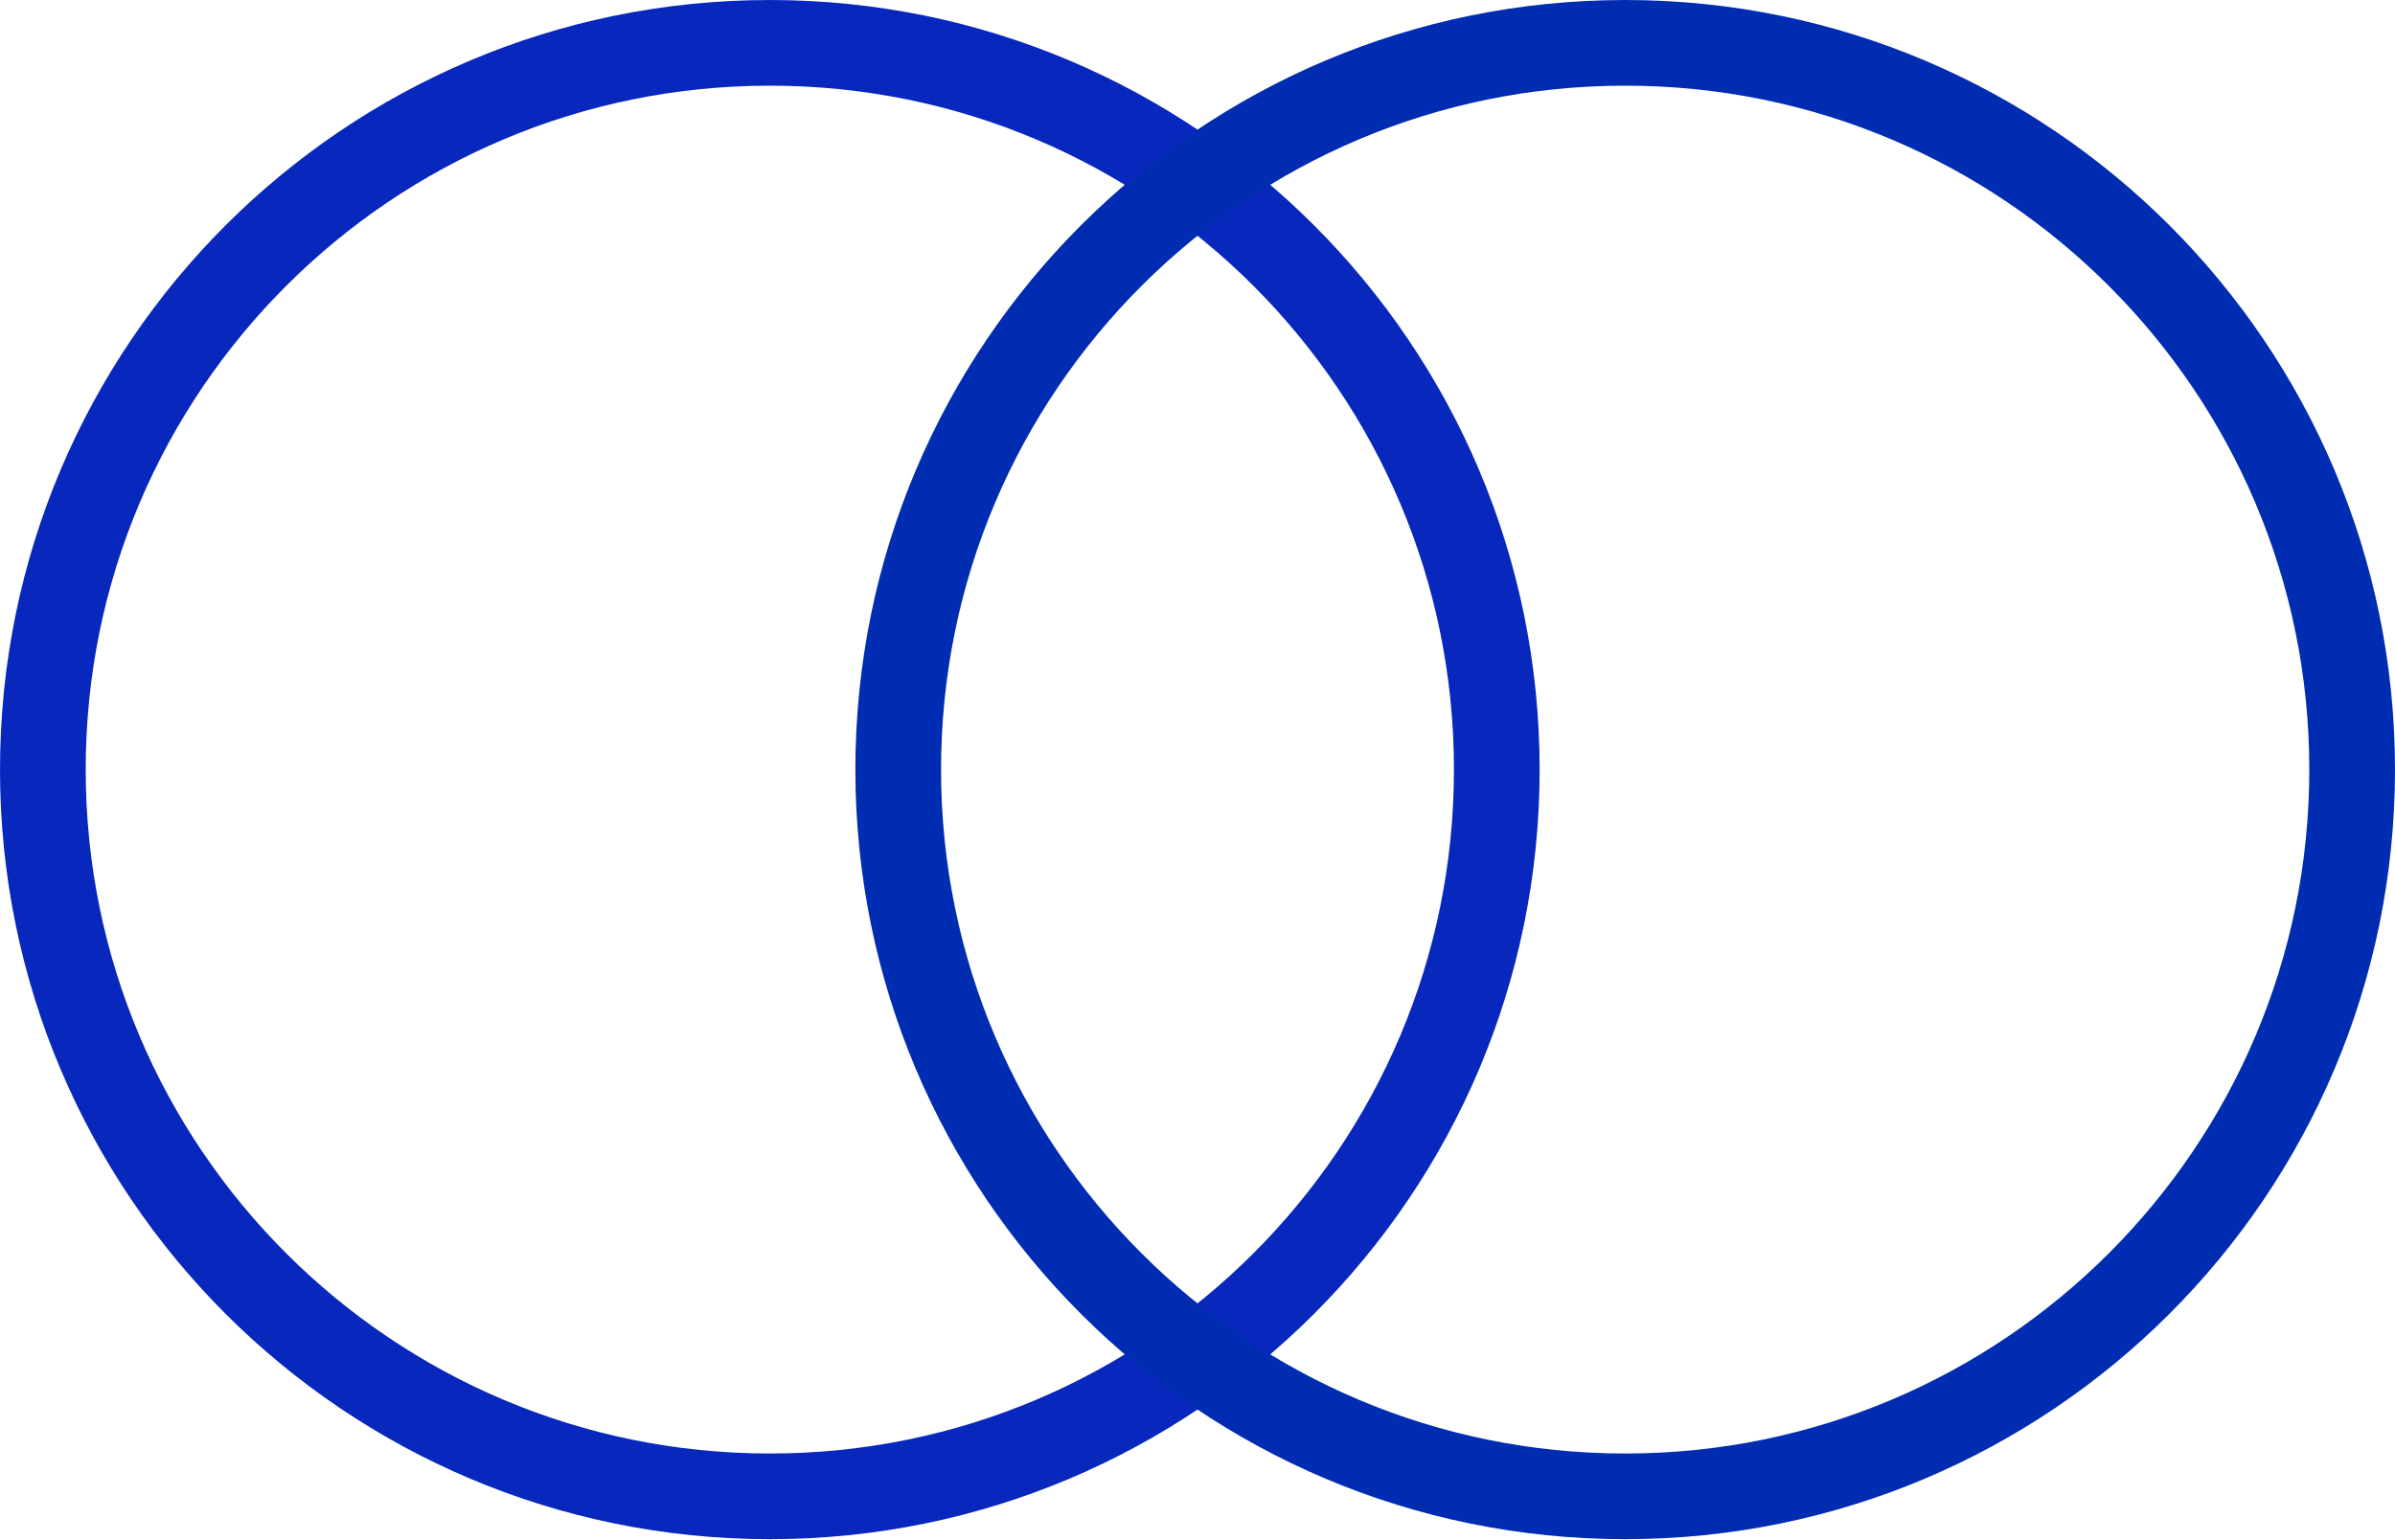
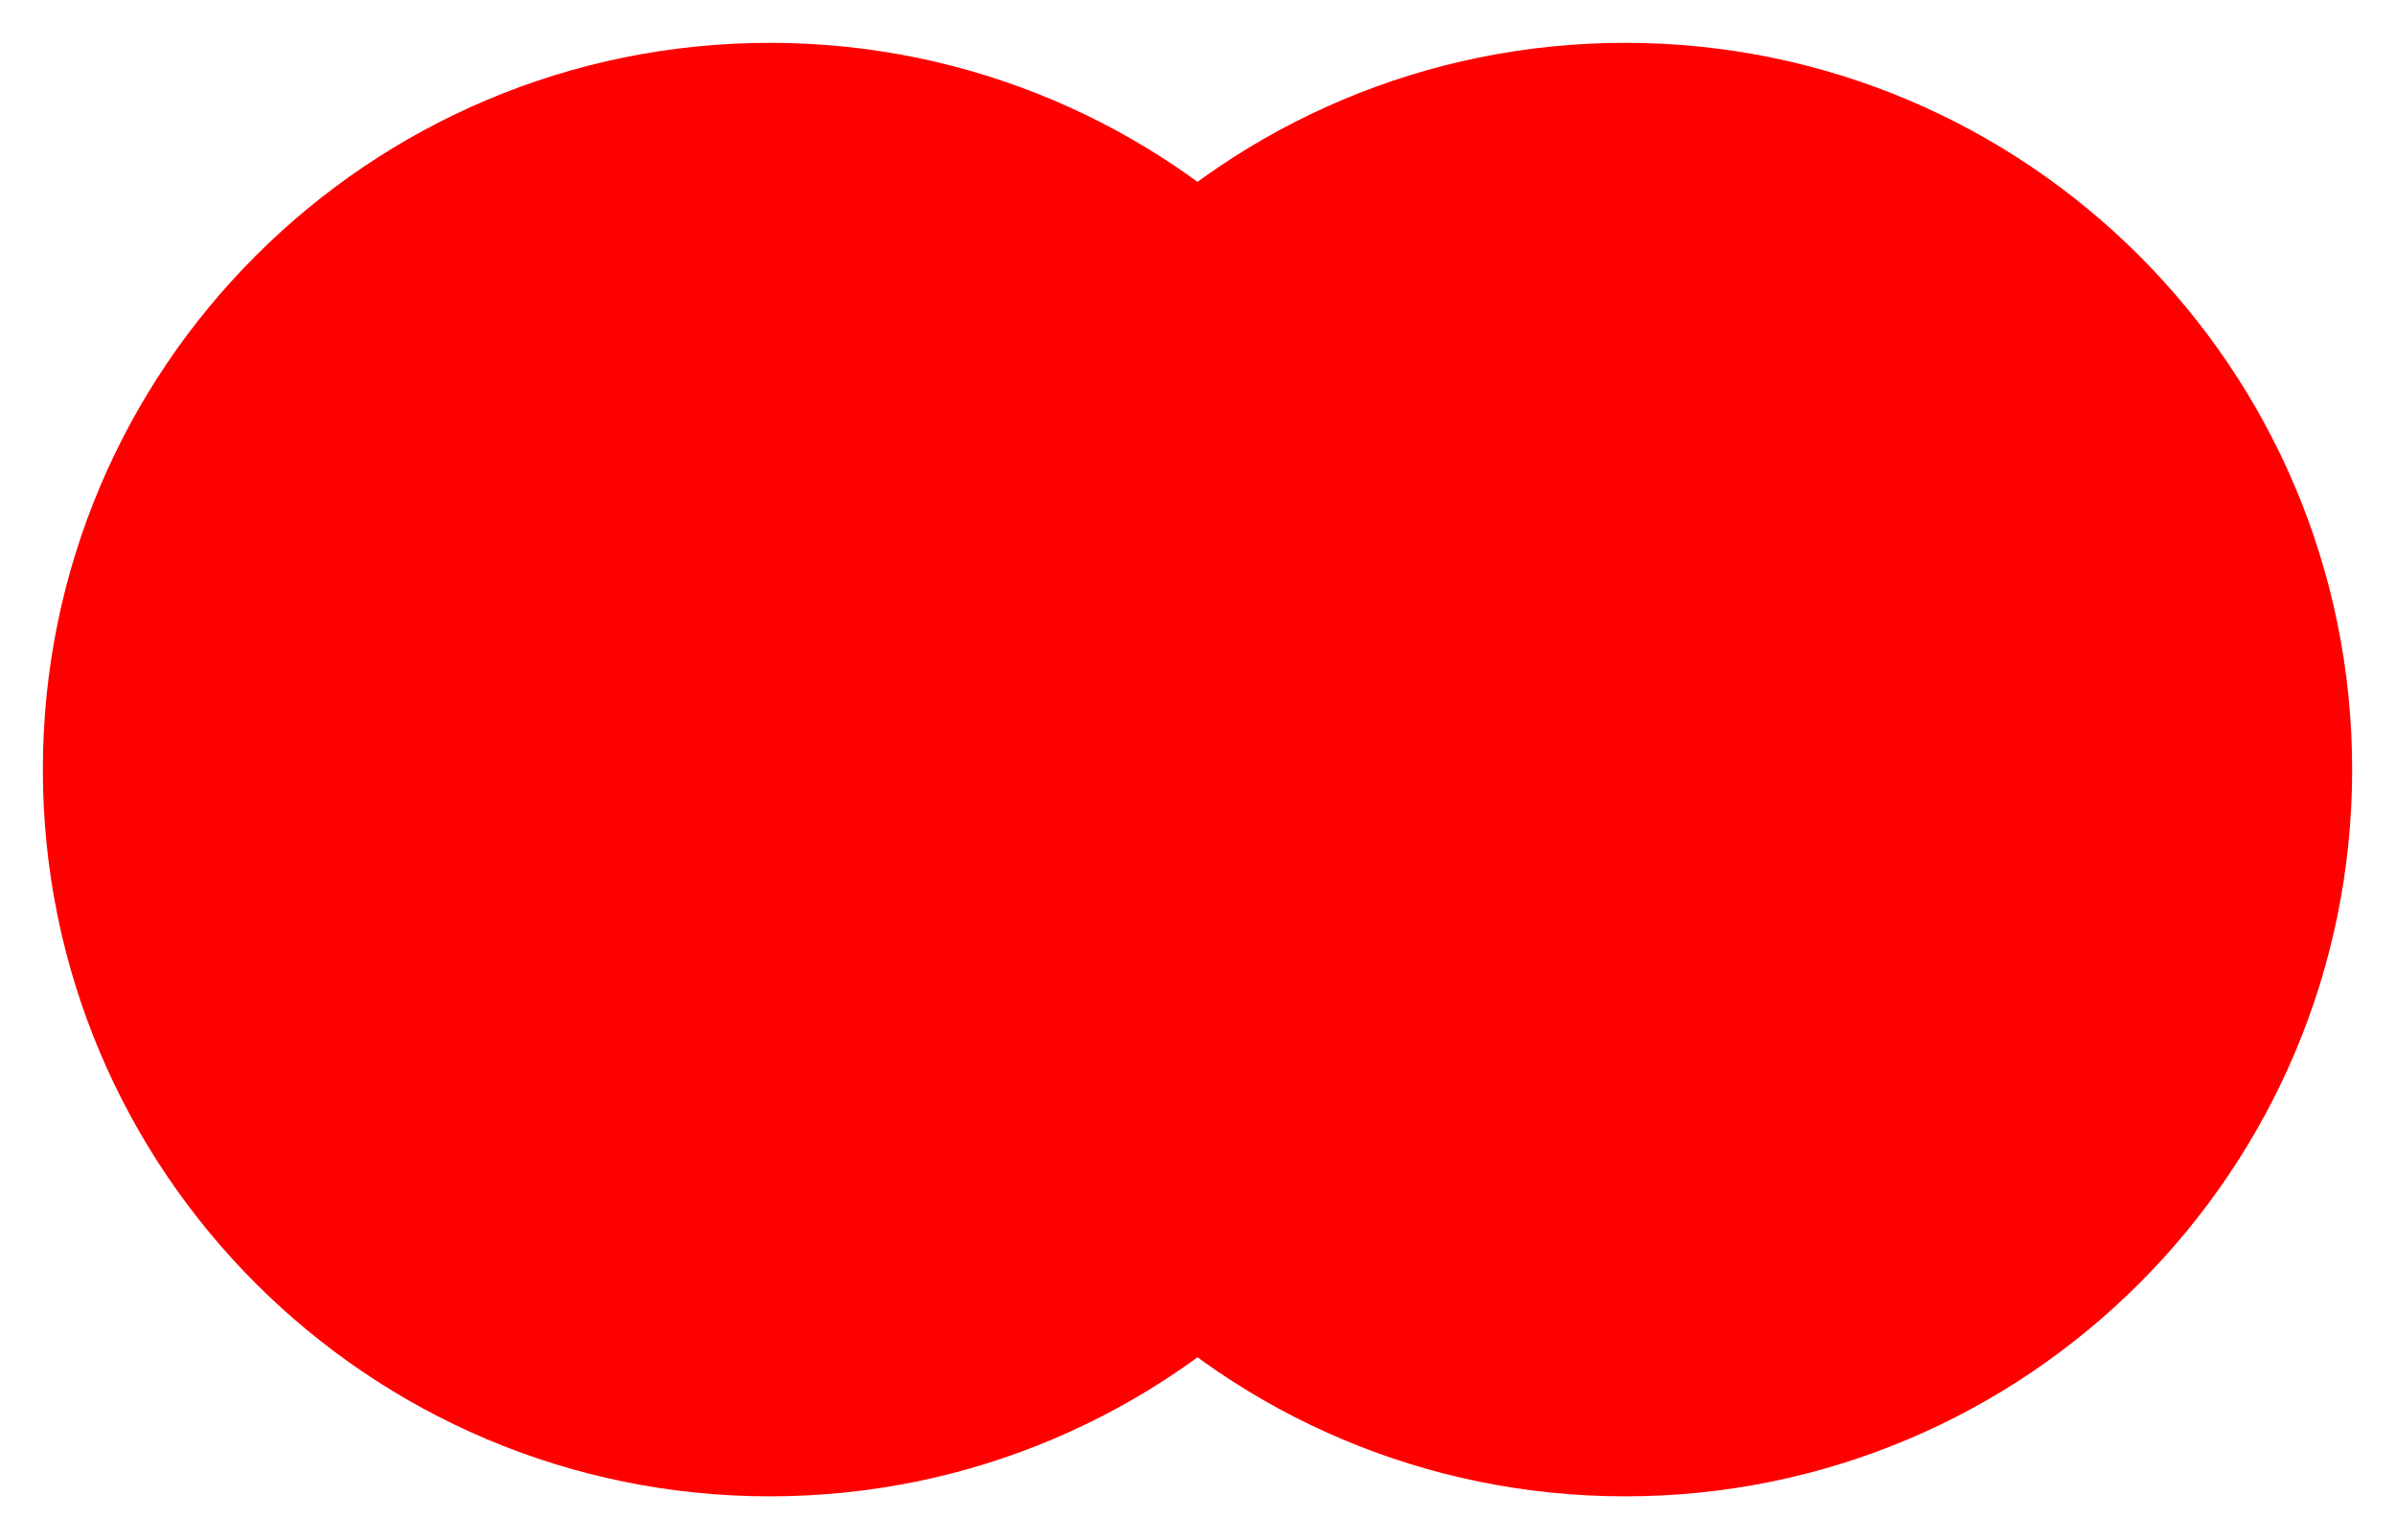
<svg xmlns="http://www.w3.org/2000/svg" width="140mm" height="90mm" viewBox="0 0 140 90" version="1.1" id="svg8">
  <defs id="defs2" />
+   <style>
+ 	circle { fill: red }
+ 	@media (prefers-color-scheme: dark) {
+ 		circle { fill: green }
+ 	}
+ </style>
  <g id="layer1" style="display:inline">
-     <circle style="fill:none;stroke:#0827bd;stroke-width:5.009;stroke-miterlimit:4;stroke-dasharray:none;stroke-opacity:1" id="path82" cx="45" cy="45" r="42.495" />
-     <circle style="display:inline;fill:none;stroke:#002cb2;stroke-width:5.009;stroke-miterlimit:4;stroke-dasharray:none;stroke-opacity:1" id="path82-4" cx="95" cy="45" r="42.495" />
+     <circle id="path82" cx="45" cy="45" r="42.495" />
+     <circle id="path82-4" cx="95" cy="45" r="42.495" />
  </g>
</svg>
